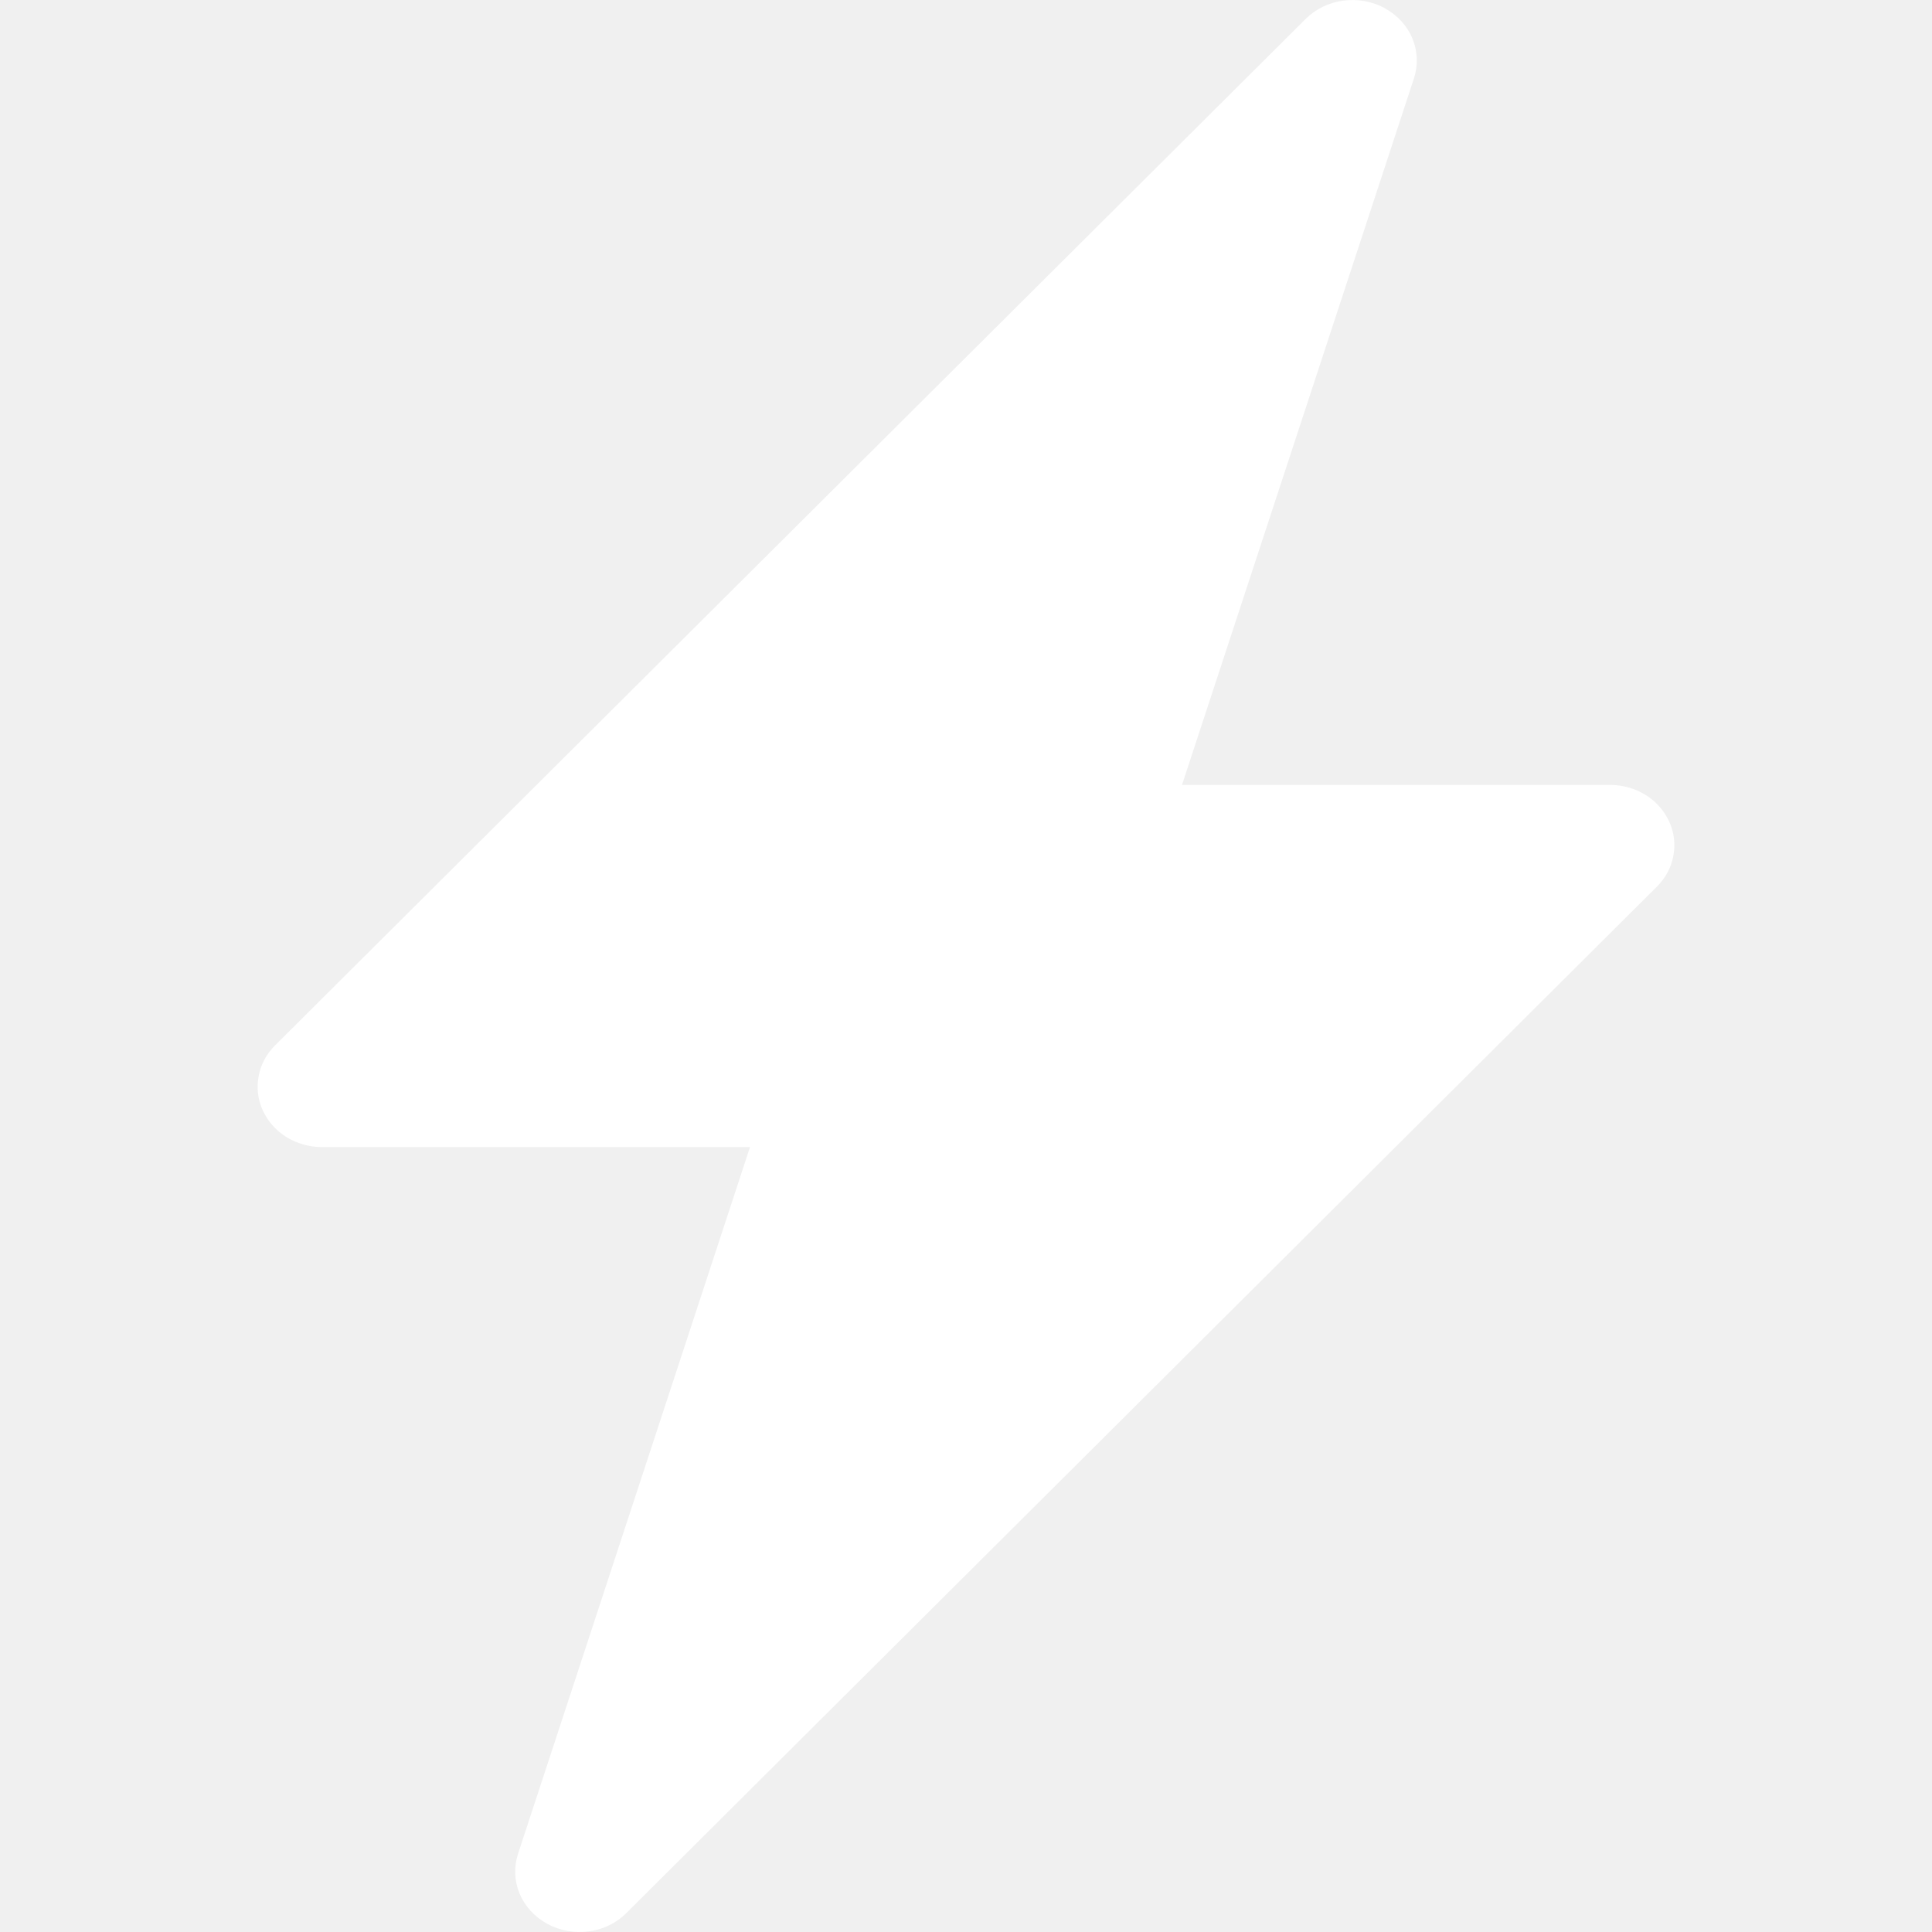
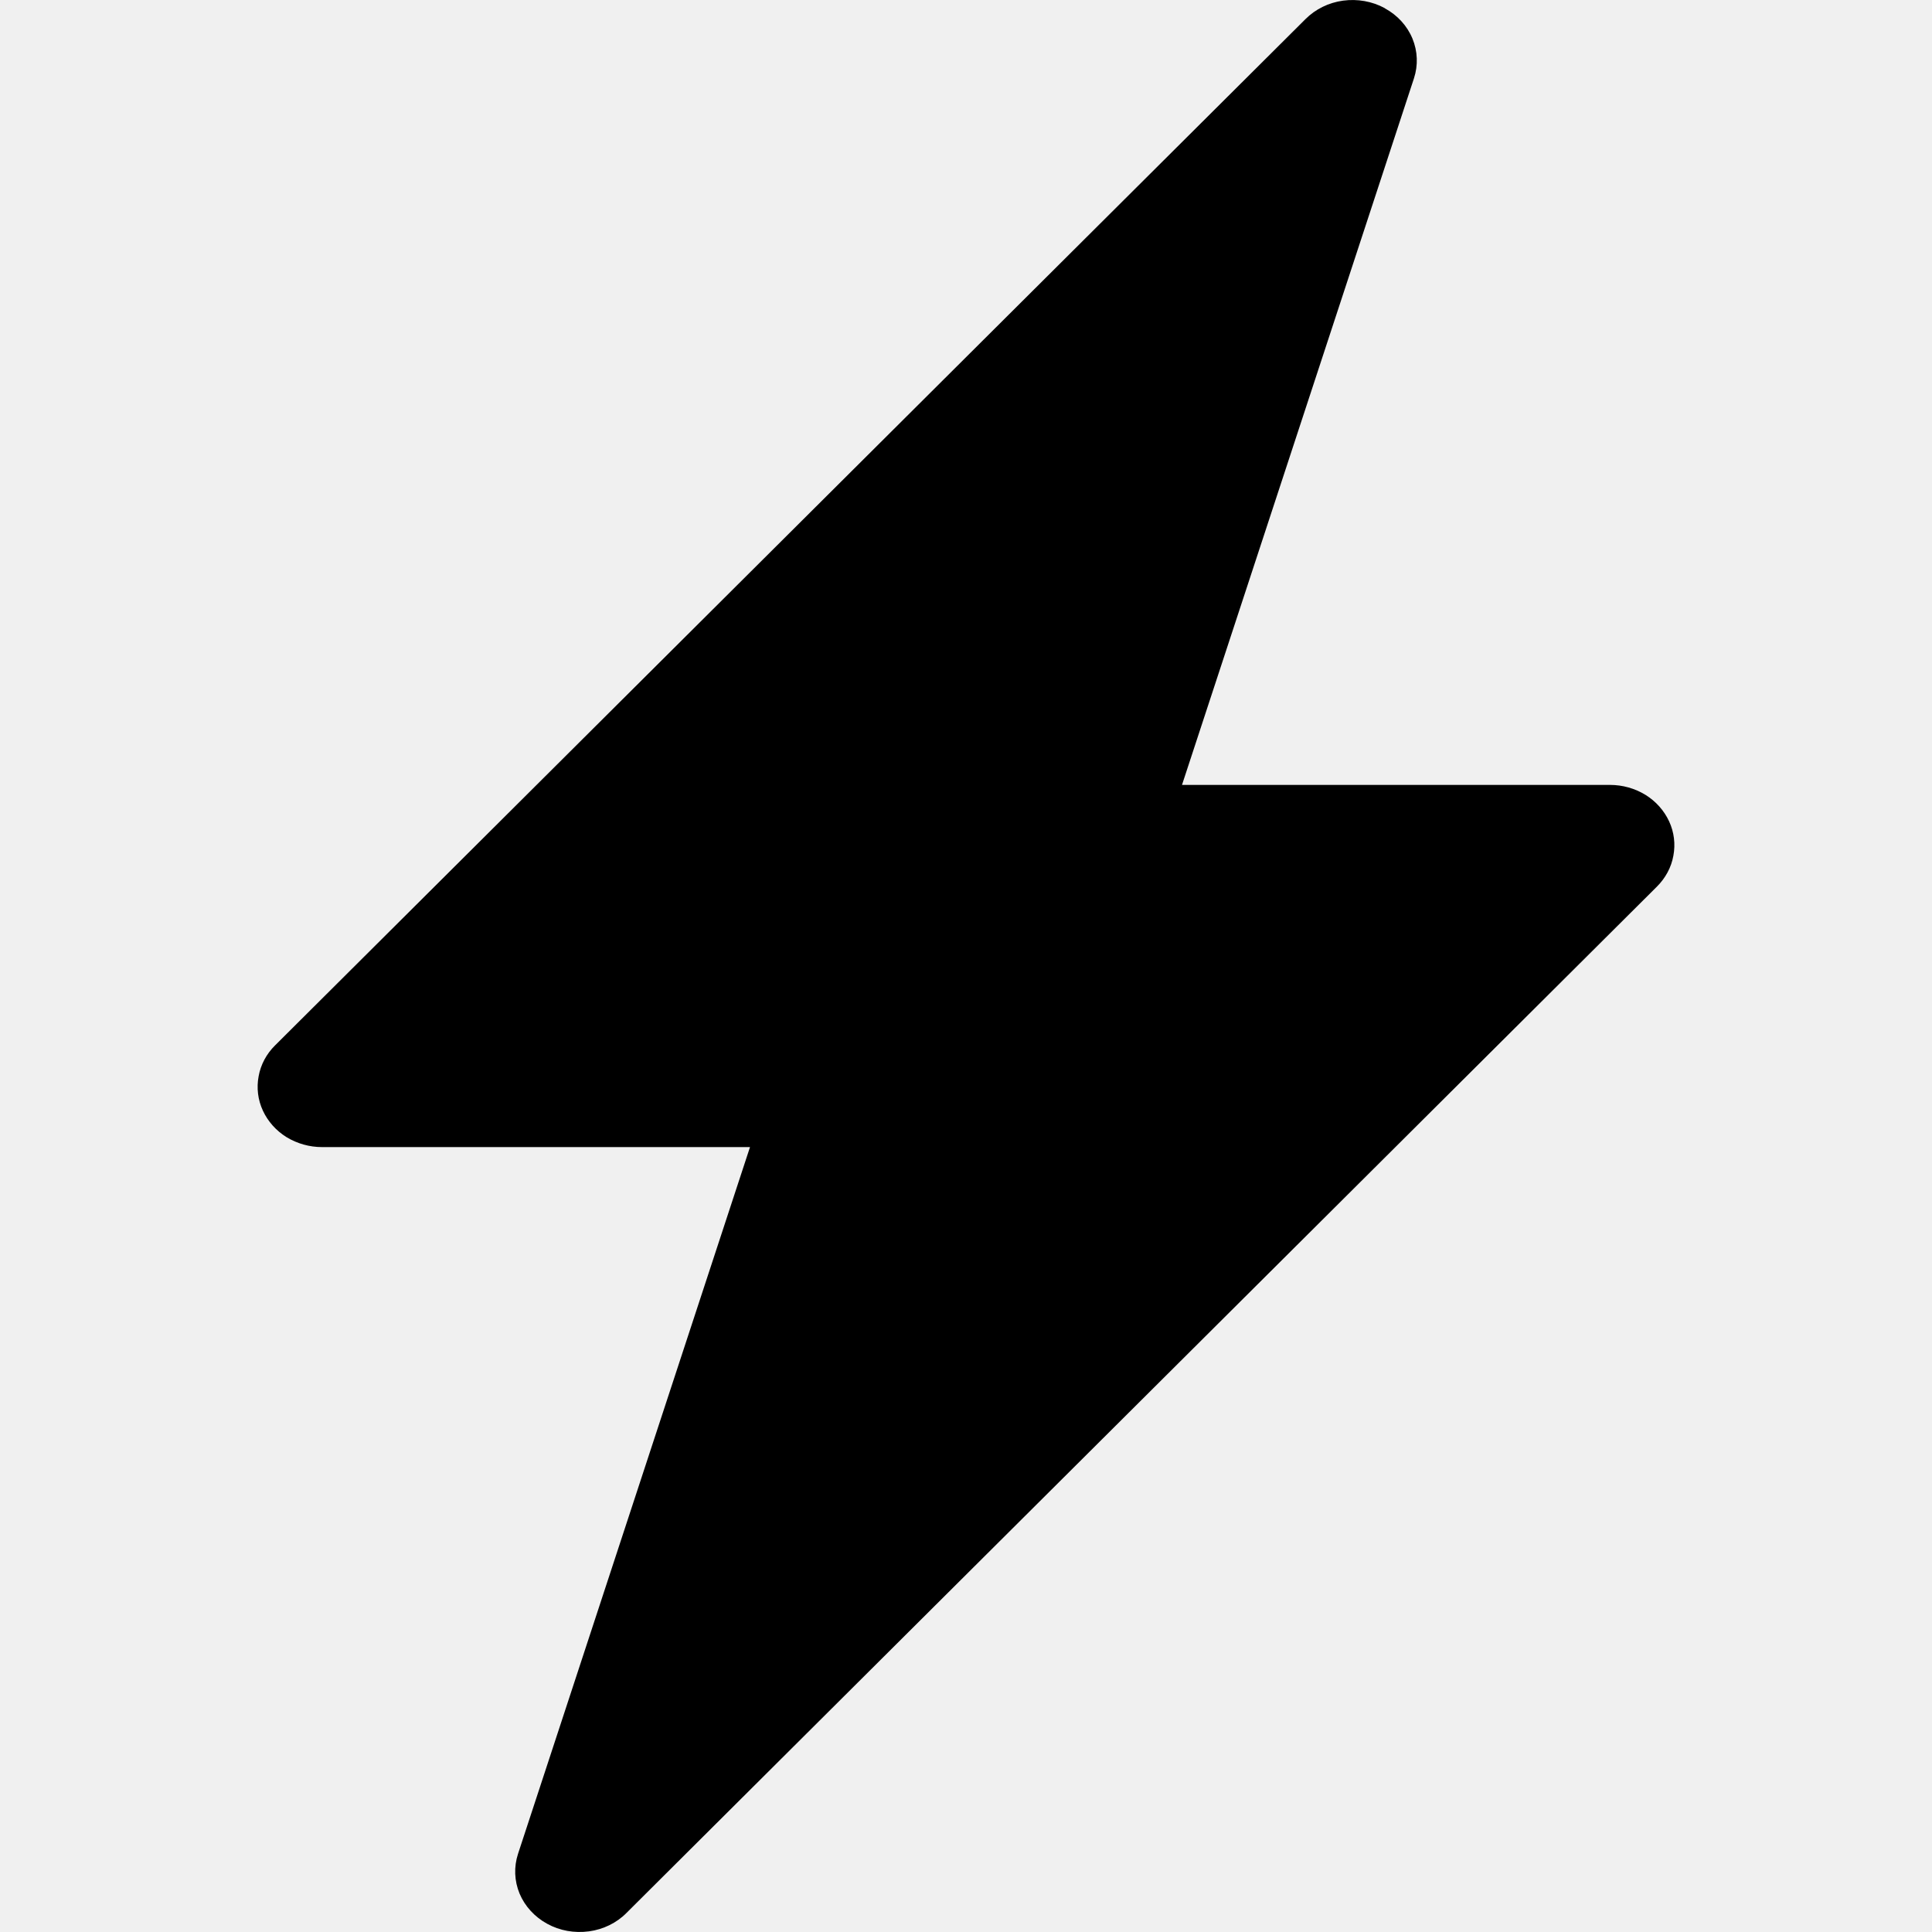
- <svg xmlns="http://www.w3.org/2000/svg" width="15" height="15" viewBox="0 0 15 15" fill="none">
-   <path d="M10.751 0.064C10.849 0.117 10.925 0.2 10.966 0.299C11.007 0.398 11.011 0.507 10.978 0.608L9.177 6.094H12.5C12.598 6.094 12.693 6.121 12.775 6.171C12.856 6.221 12.92 6.293 12.959 6.377C12.998 6.461 13.009 6.554 12.992 6.644C12.976 6.734 12.931 6.817 12.864 6.884L4.864 14.852C4.787 14.93 4.684 14.98 4.572 14.995C4.46 15.01 4.346 14.99 4.248 14.936C4.151 14.883 4.075 14.8 4.034 14.702C3.993 14.603 3.989 14.494 4.022 14.393L5.823 8.906H2.5C2.403 8.906 2.307 8.879 2.225 8.829C2.144 8.779 2.08 8.707 2.041 8.623C2.002 8.539 1.991 8.446 2.008 8.356C2.024 8.266 2.069 8.182 2.136 8.116L10.136 0.148C10.213 0.071 10.316 0.02 10.428 0.005C10.539 -0.01 10.653 0.01 10.751 0.063V0.064Z" fill="white" />
+ <svg xmlns="http://www.w3.org/2000/svg" viewBox="0 0 15 15">
+   <path d="M10.751 0.064C10.849 0.117 10.925 0.2 10.966 0.299C11.007 0.398 11.011 0.507 10.978 0.608L9.177 6.094H12.5C12.598 6.094 12.693 6.121 12.775 6.171C12.856 6.221 12.92 6.293 12.959 6.377C12.998 6.461 13.009 6.554 12.992 6.644C12.976 6.734 12.931 6.817 12.864 6.884L4.864 14.852C4.787 14.93 4.684 14.98 4.572 14.995C4.46 15.01 4.346 14.99 4.248 14.936C4.151 14.883 4.075 14.8 4.034 14.702C3.993 14.603 3.989 14.494 4.022 14.393L5.823 8.906H2.5C2.403 8.906 2.307 8.879 2.225 8.829C2.144 8.779 2.08 8.707 2.041 8.623C2.002 8.539 1.991 8.446 2.008 8.356C2.024 8.266 2.069 8.182 2.136 8.116L10.136 0.148C10.213 0.071 10.316 0.02 10.428 0.005C10.539 -0.01 10.653 0.01 10.751 0.063V0.064Z" />
</svg>
